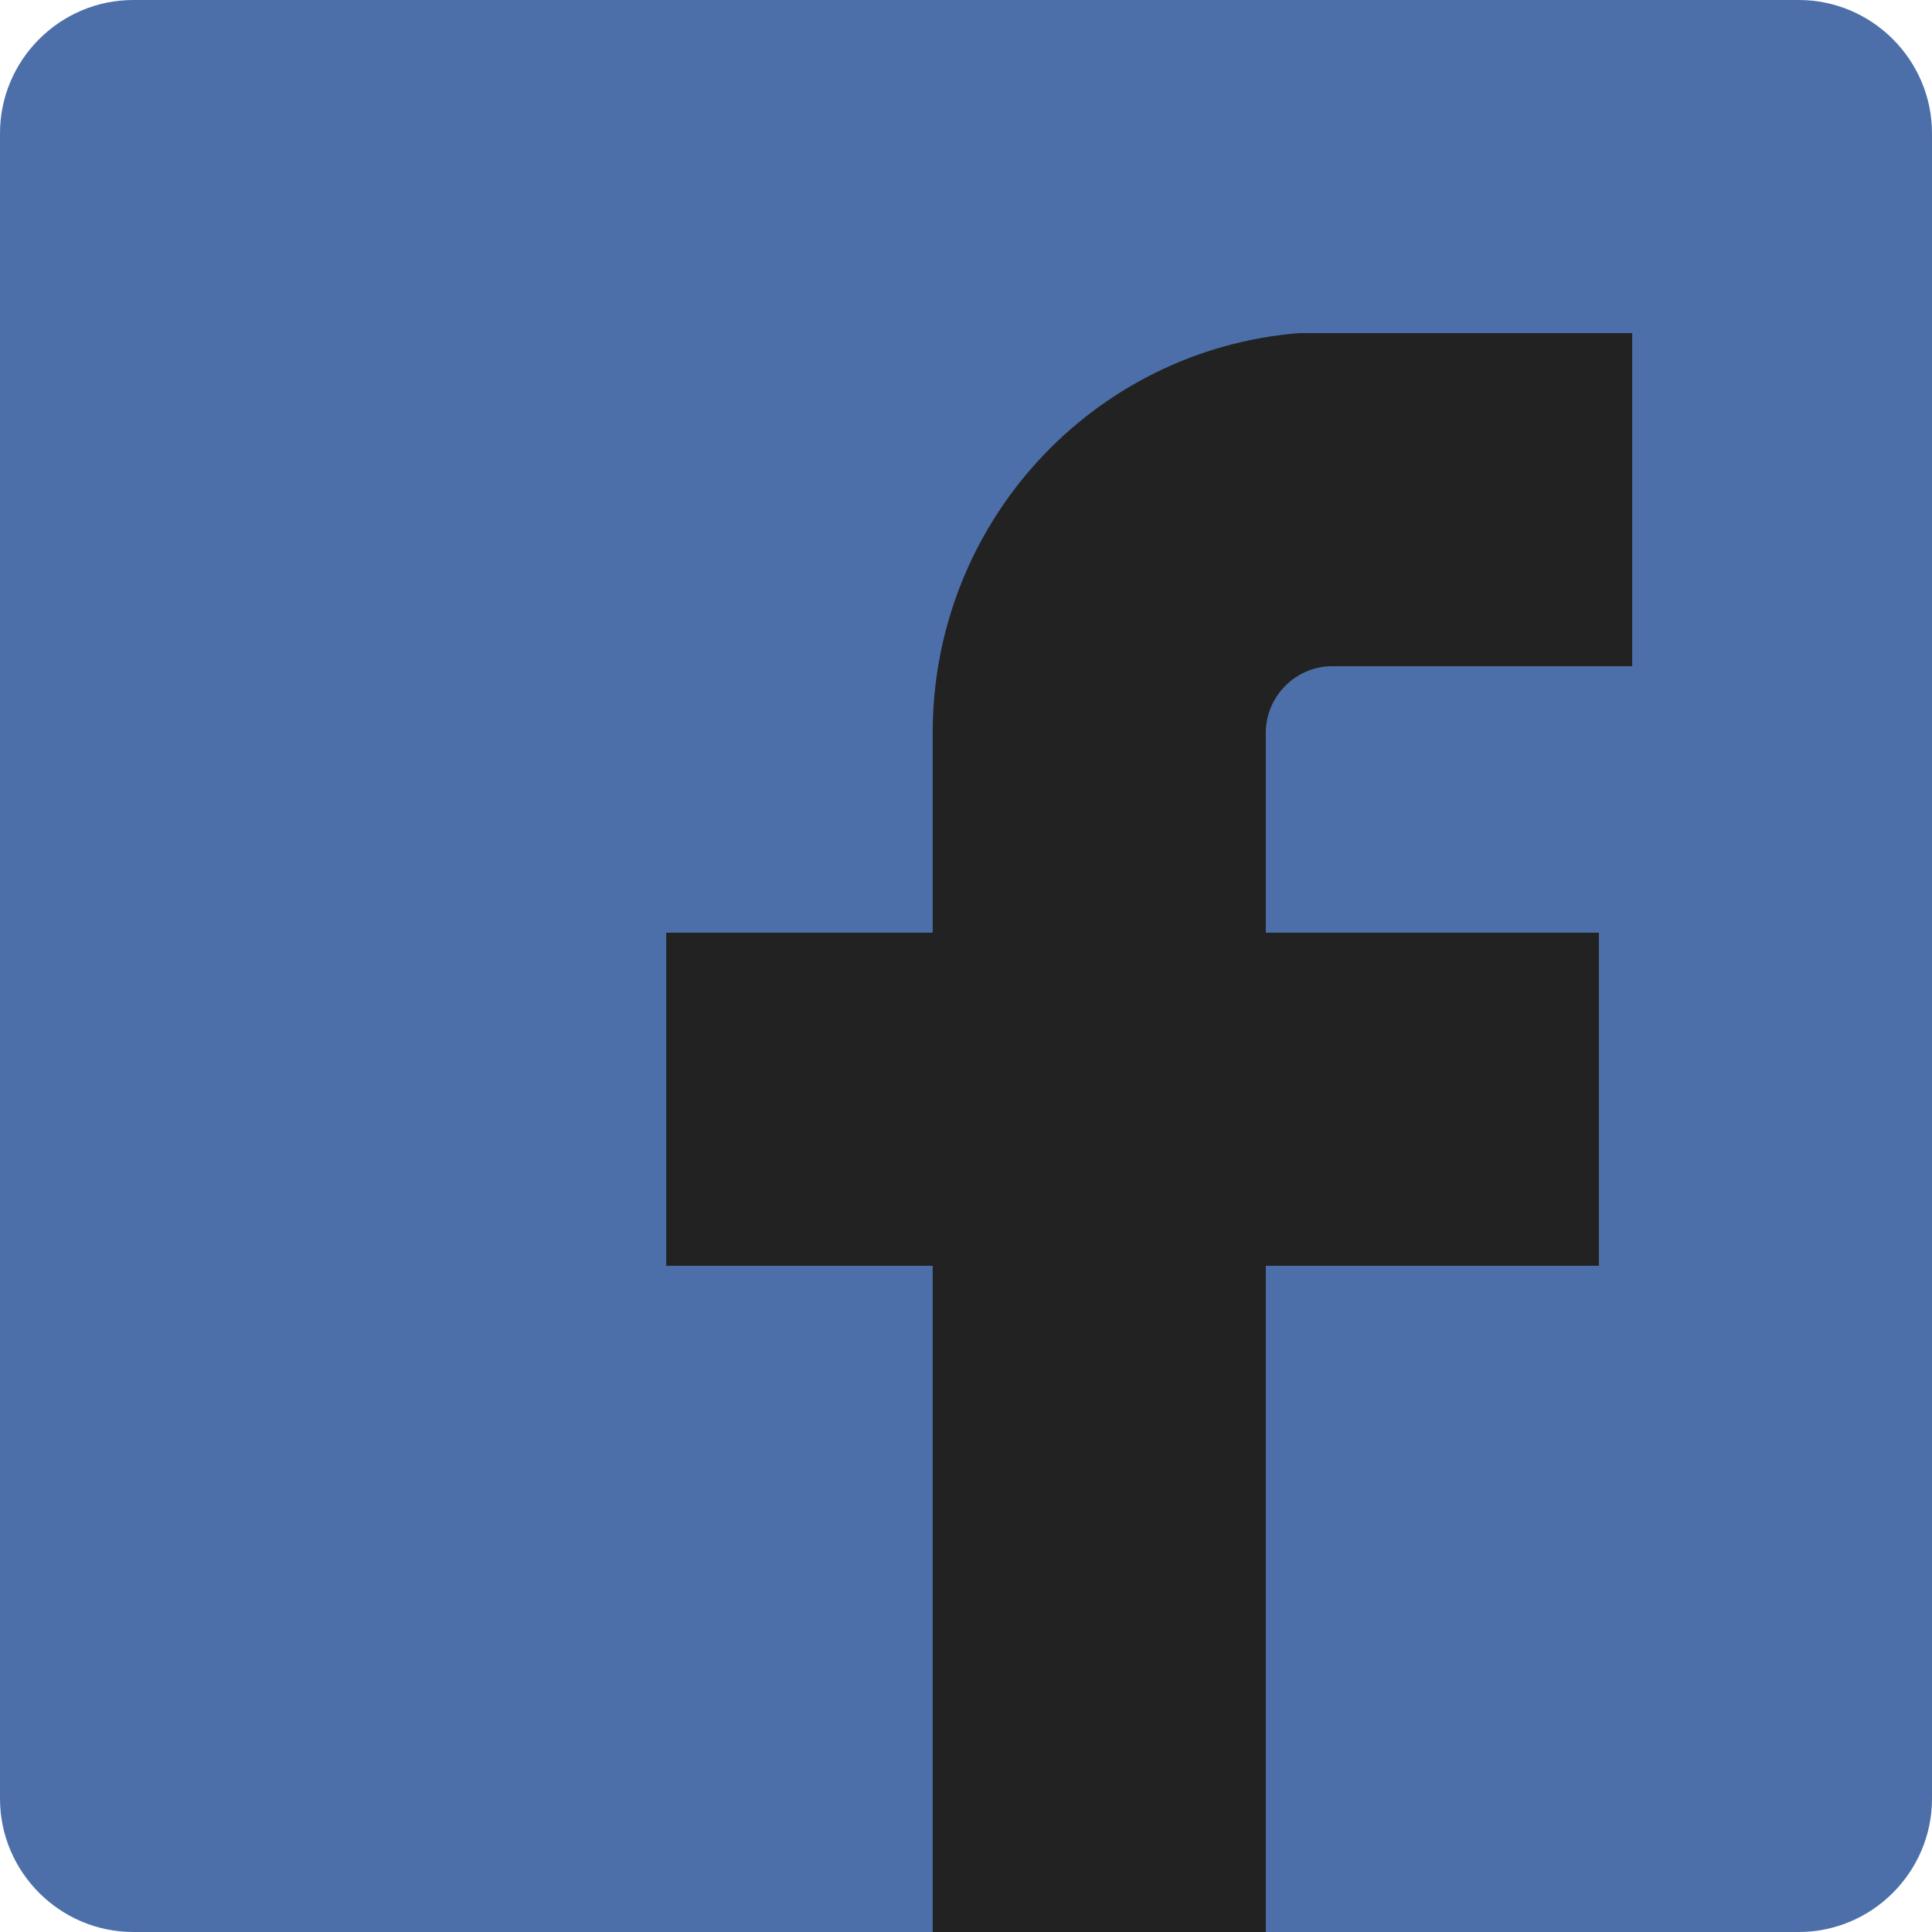
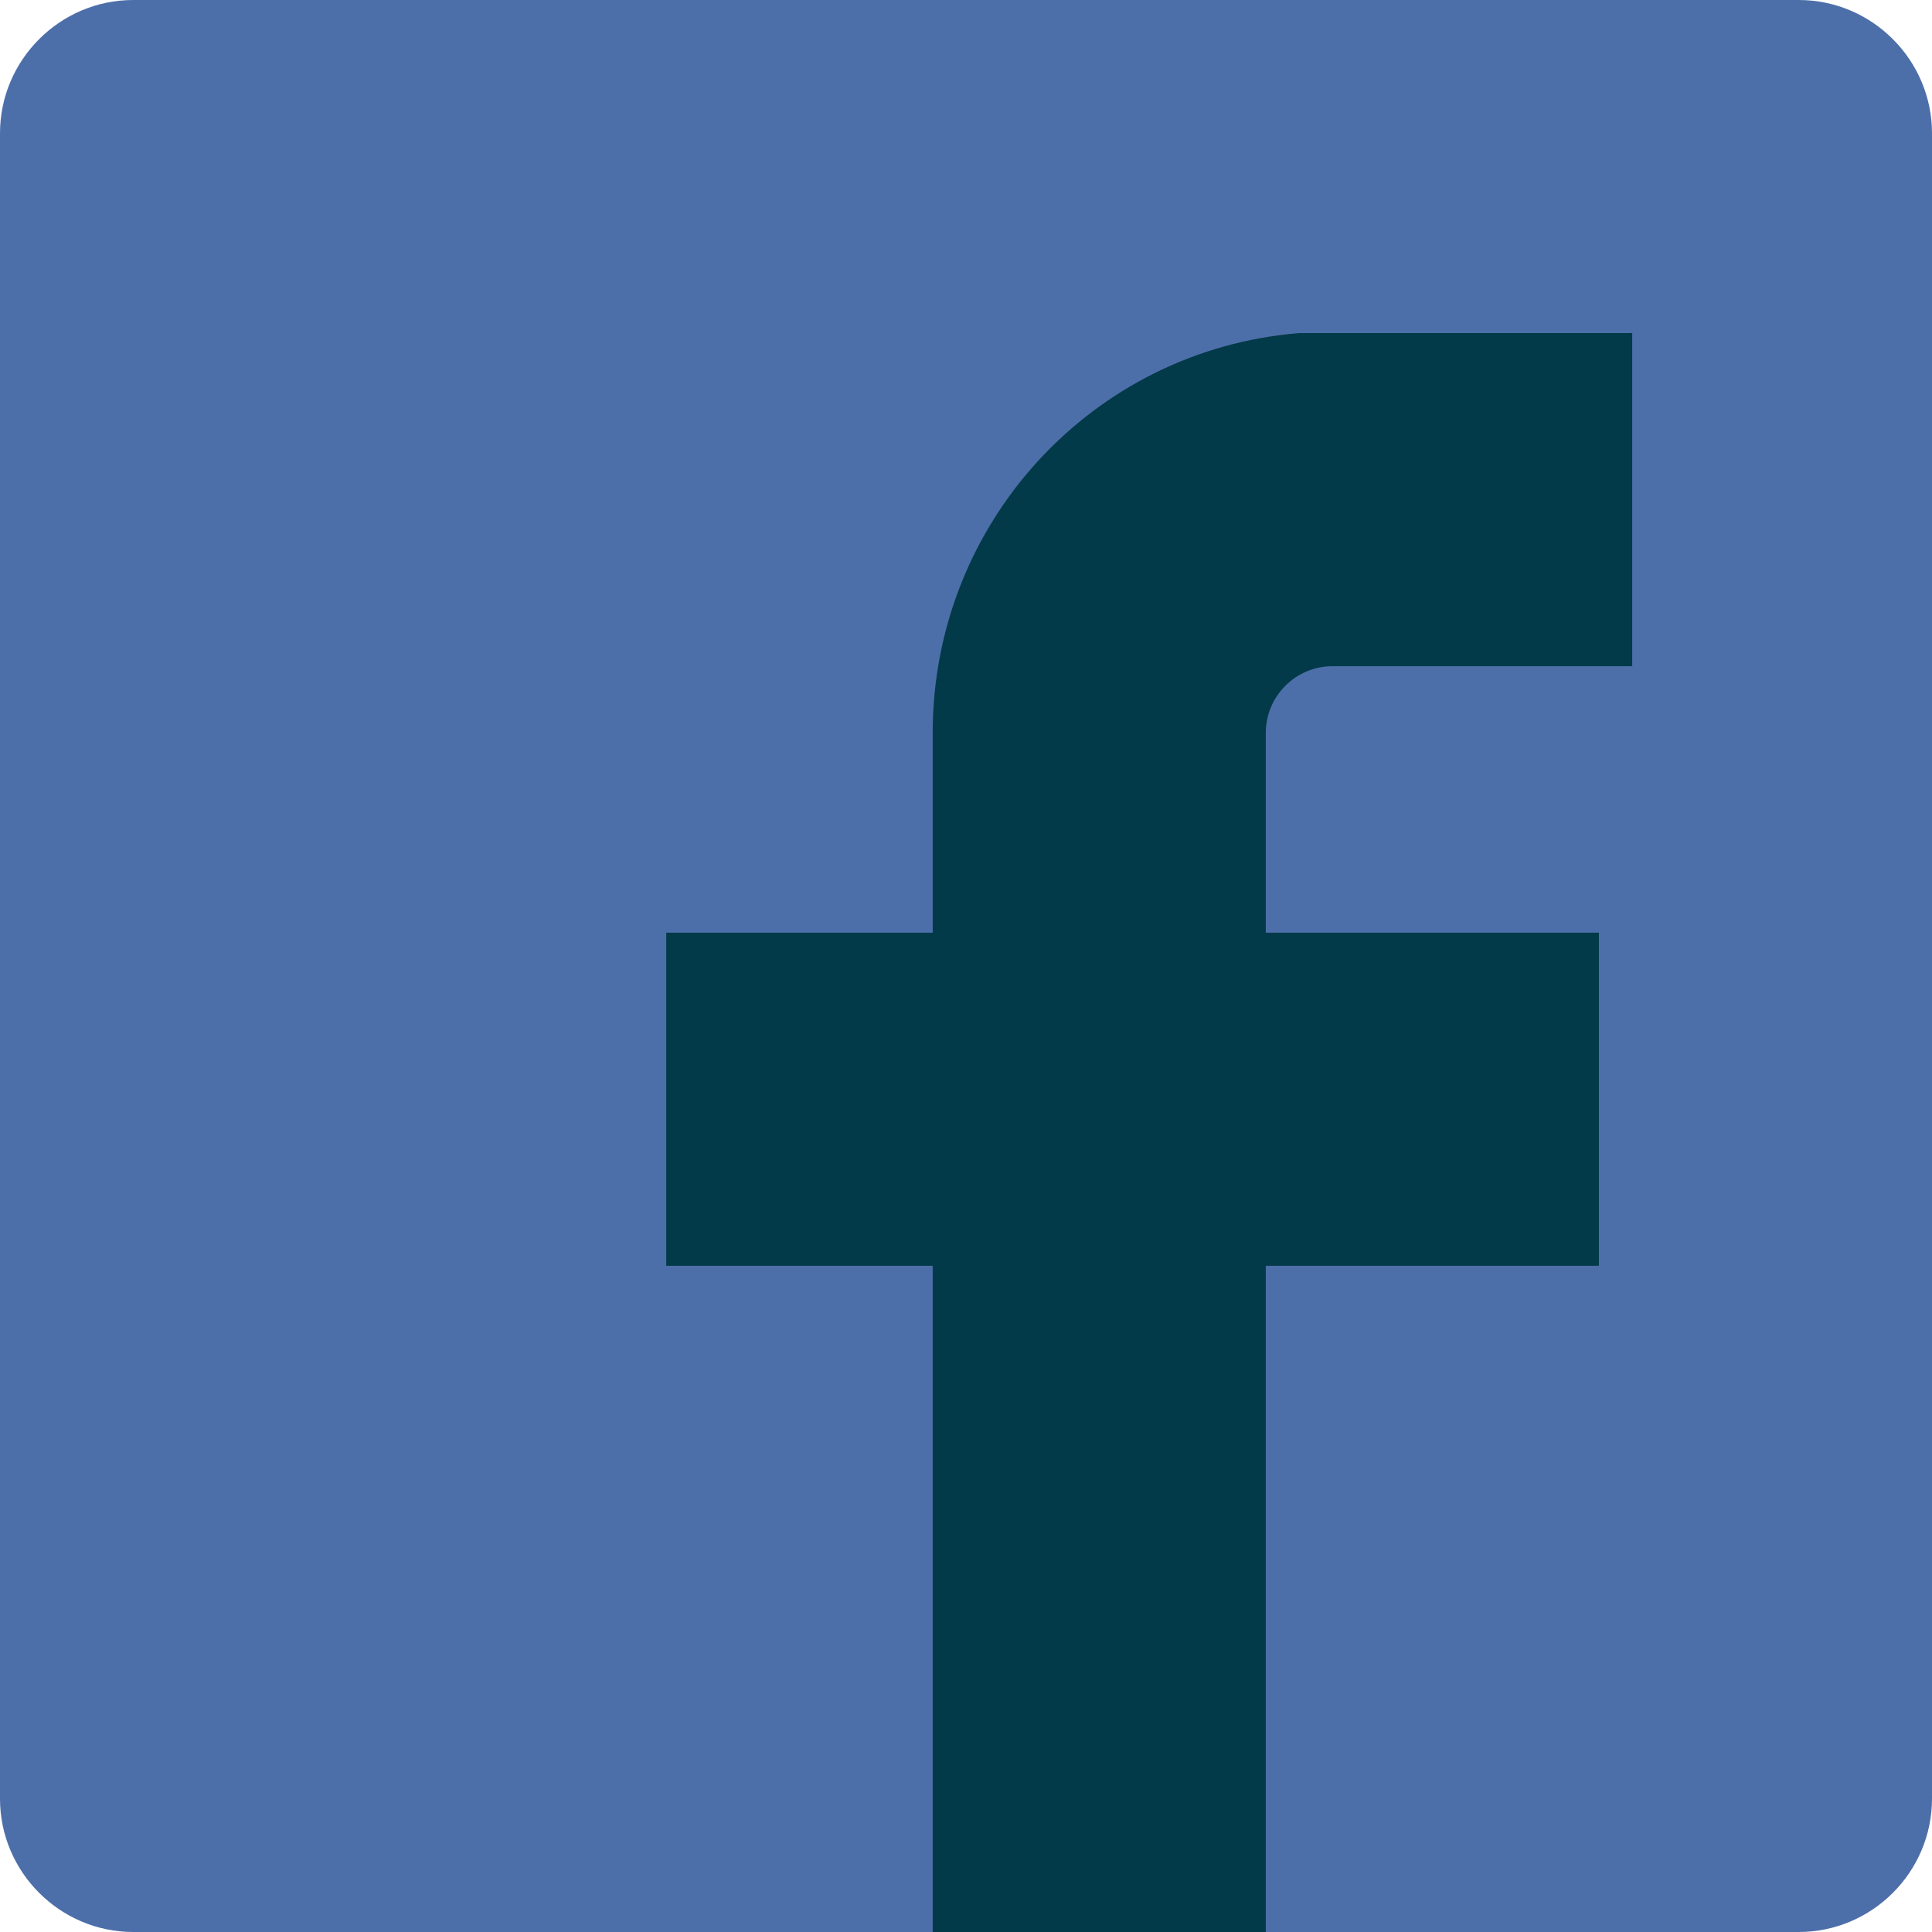
<svg xmlns="http://www.w3.org/2000/svg" version="1.1" id="Layer_1" x="0px" y="0px" viewBox="0 0 512 512" style="enable-background:new 0 0 512 512;" xml:space="preserve">
  <defs id="defs39" />
  <path style="fill:#4D6FA9;" d="M476.69,512H35.31C15.89,512,0,496.11,0,476.69V35.31C0,15.89,15.89,0,35.31,0H476.69  C496.11,0,512,15.89,512,35.31V476.69C512,496.11,496.11,512,476.69,512" id="path2" />
-   <path style="fill:#222222;fill-opacity:1" d="M432.552,88.276v88.276h-79.448c-9.71,0-17.655,7.945-17.655,17.655v52.966h88.276v88.276h-88.276  V512h-88.276V335.448h-70.621v-88.276h70.621v-52.966c0-55.614,42.372-101.517,97.103-105.931H432.552z" id="path4" />
+   <path style="fill:#033a49;fill-opacity:1" d="M432.552,88.276v88.276h-79.448c-9.71,0-17.655,7.945-17.655,17.655v52.966h88.276v88.276h-88.276  V512h-88.276V335.448h-70.621v-88.276h70.621v-52.966c0-55.614,42.372-101.517,97.103-105.931H432.552z" id="path4" />
  <g id="g6" />
  <g id="g8" />
  <g id="g10" />
  <g id="g12" />
  <g id="g14" />
  <g id="g16" />
  <g id="g18" />
  <g id="g20" />
  <g id="g22" />
  <g id="g24" />
  <g id="g26" />
  <g id="g28" />
  <g id="g30" />
  <g id="g32" />
  <g id="g34" />
</svg>
